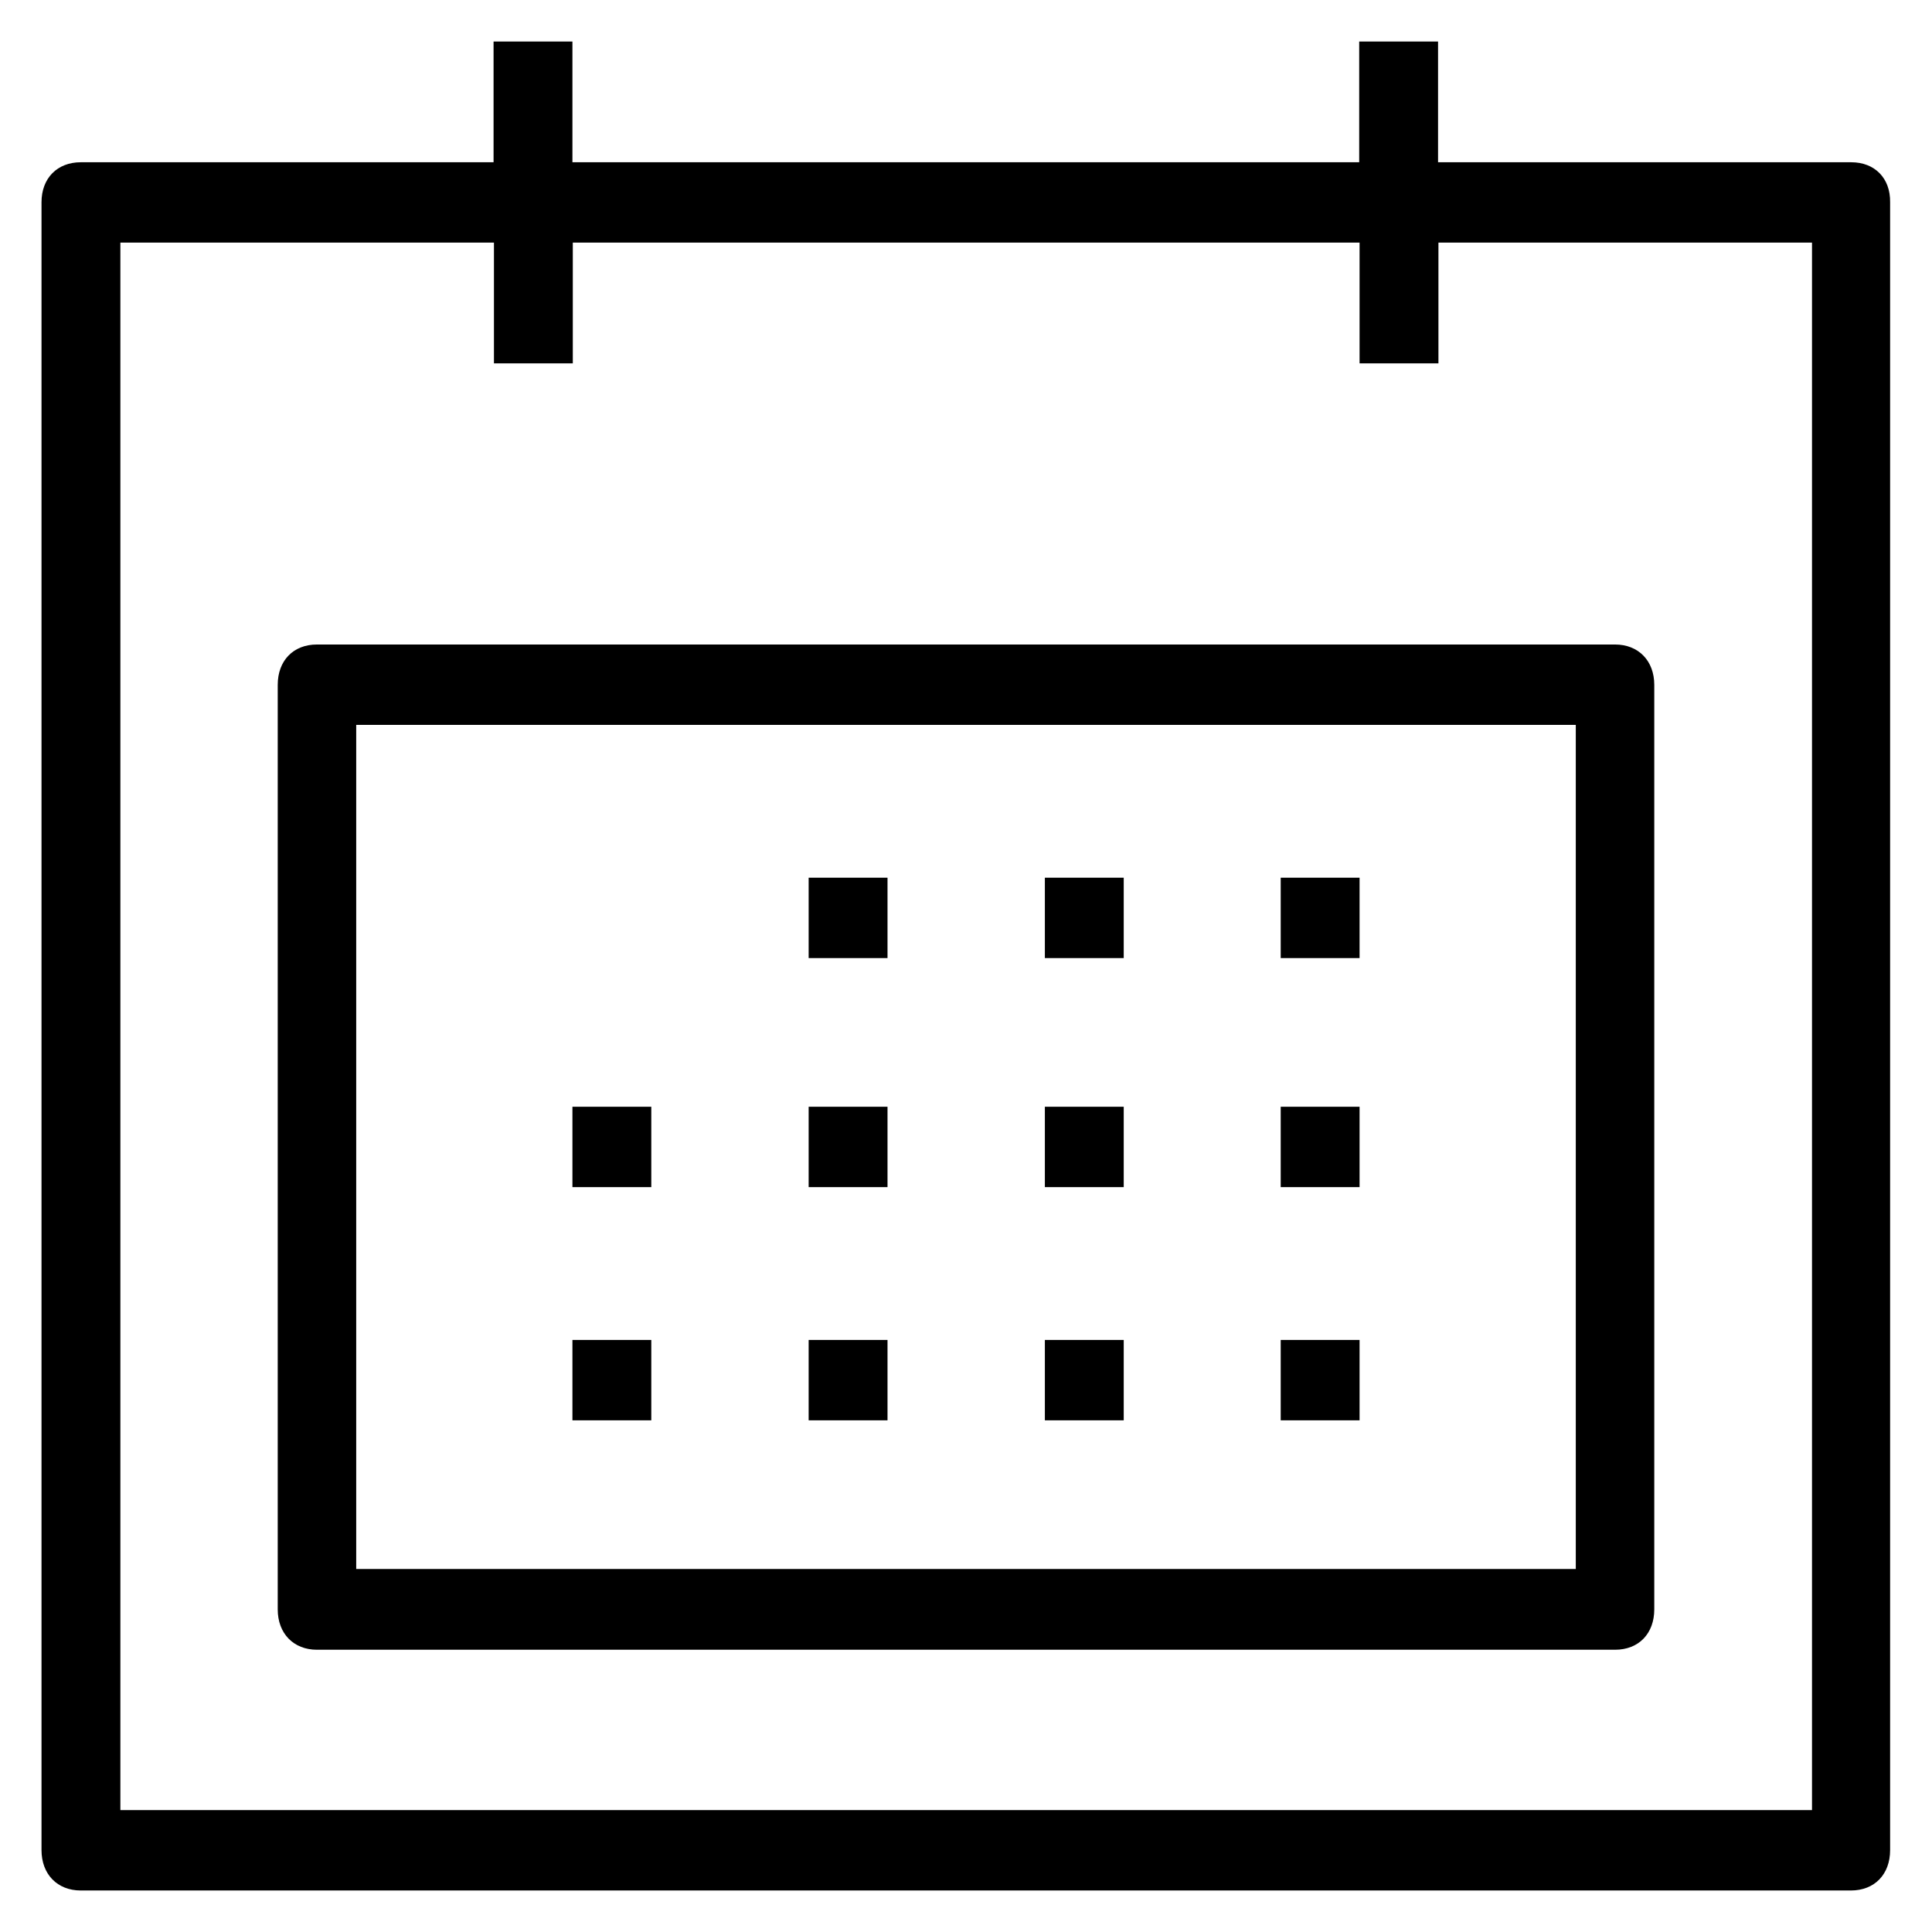
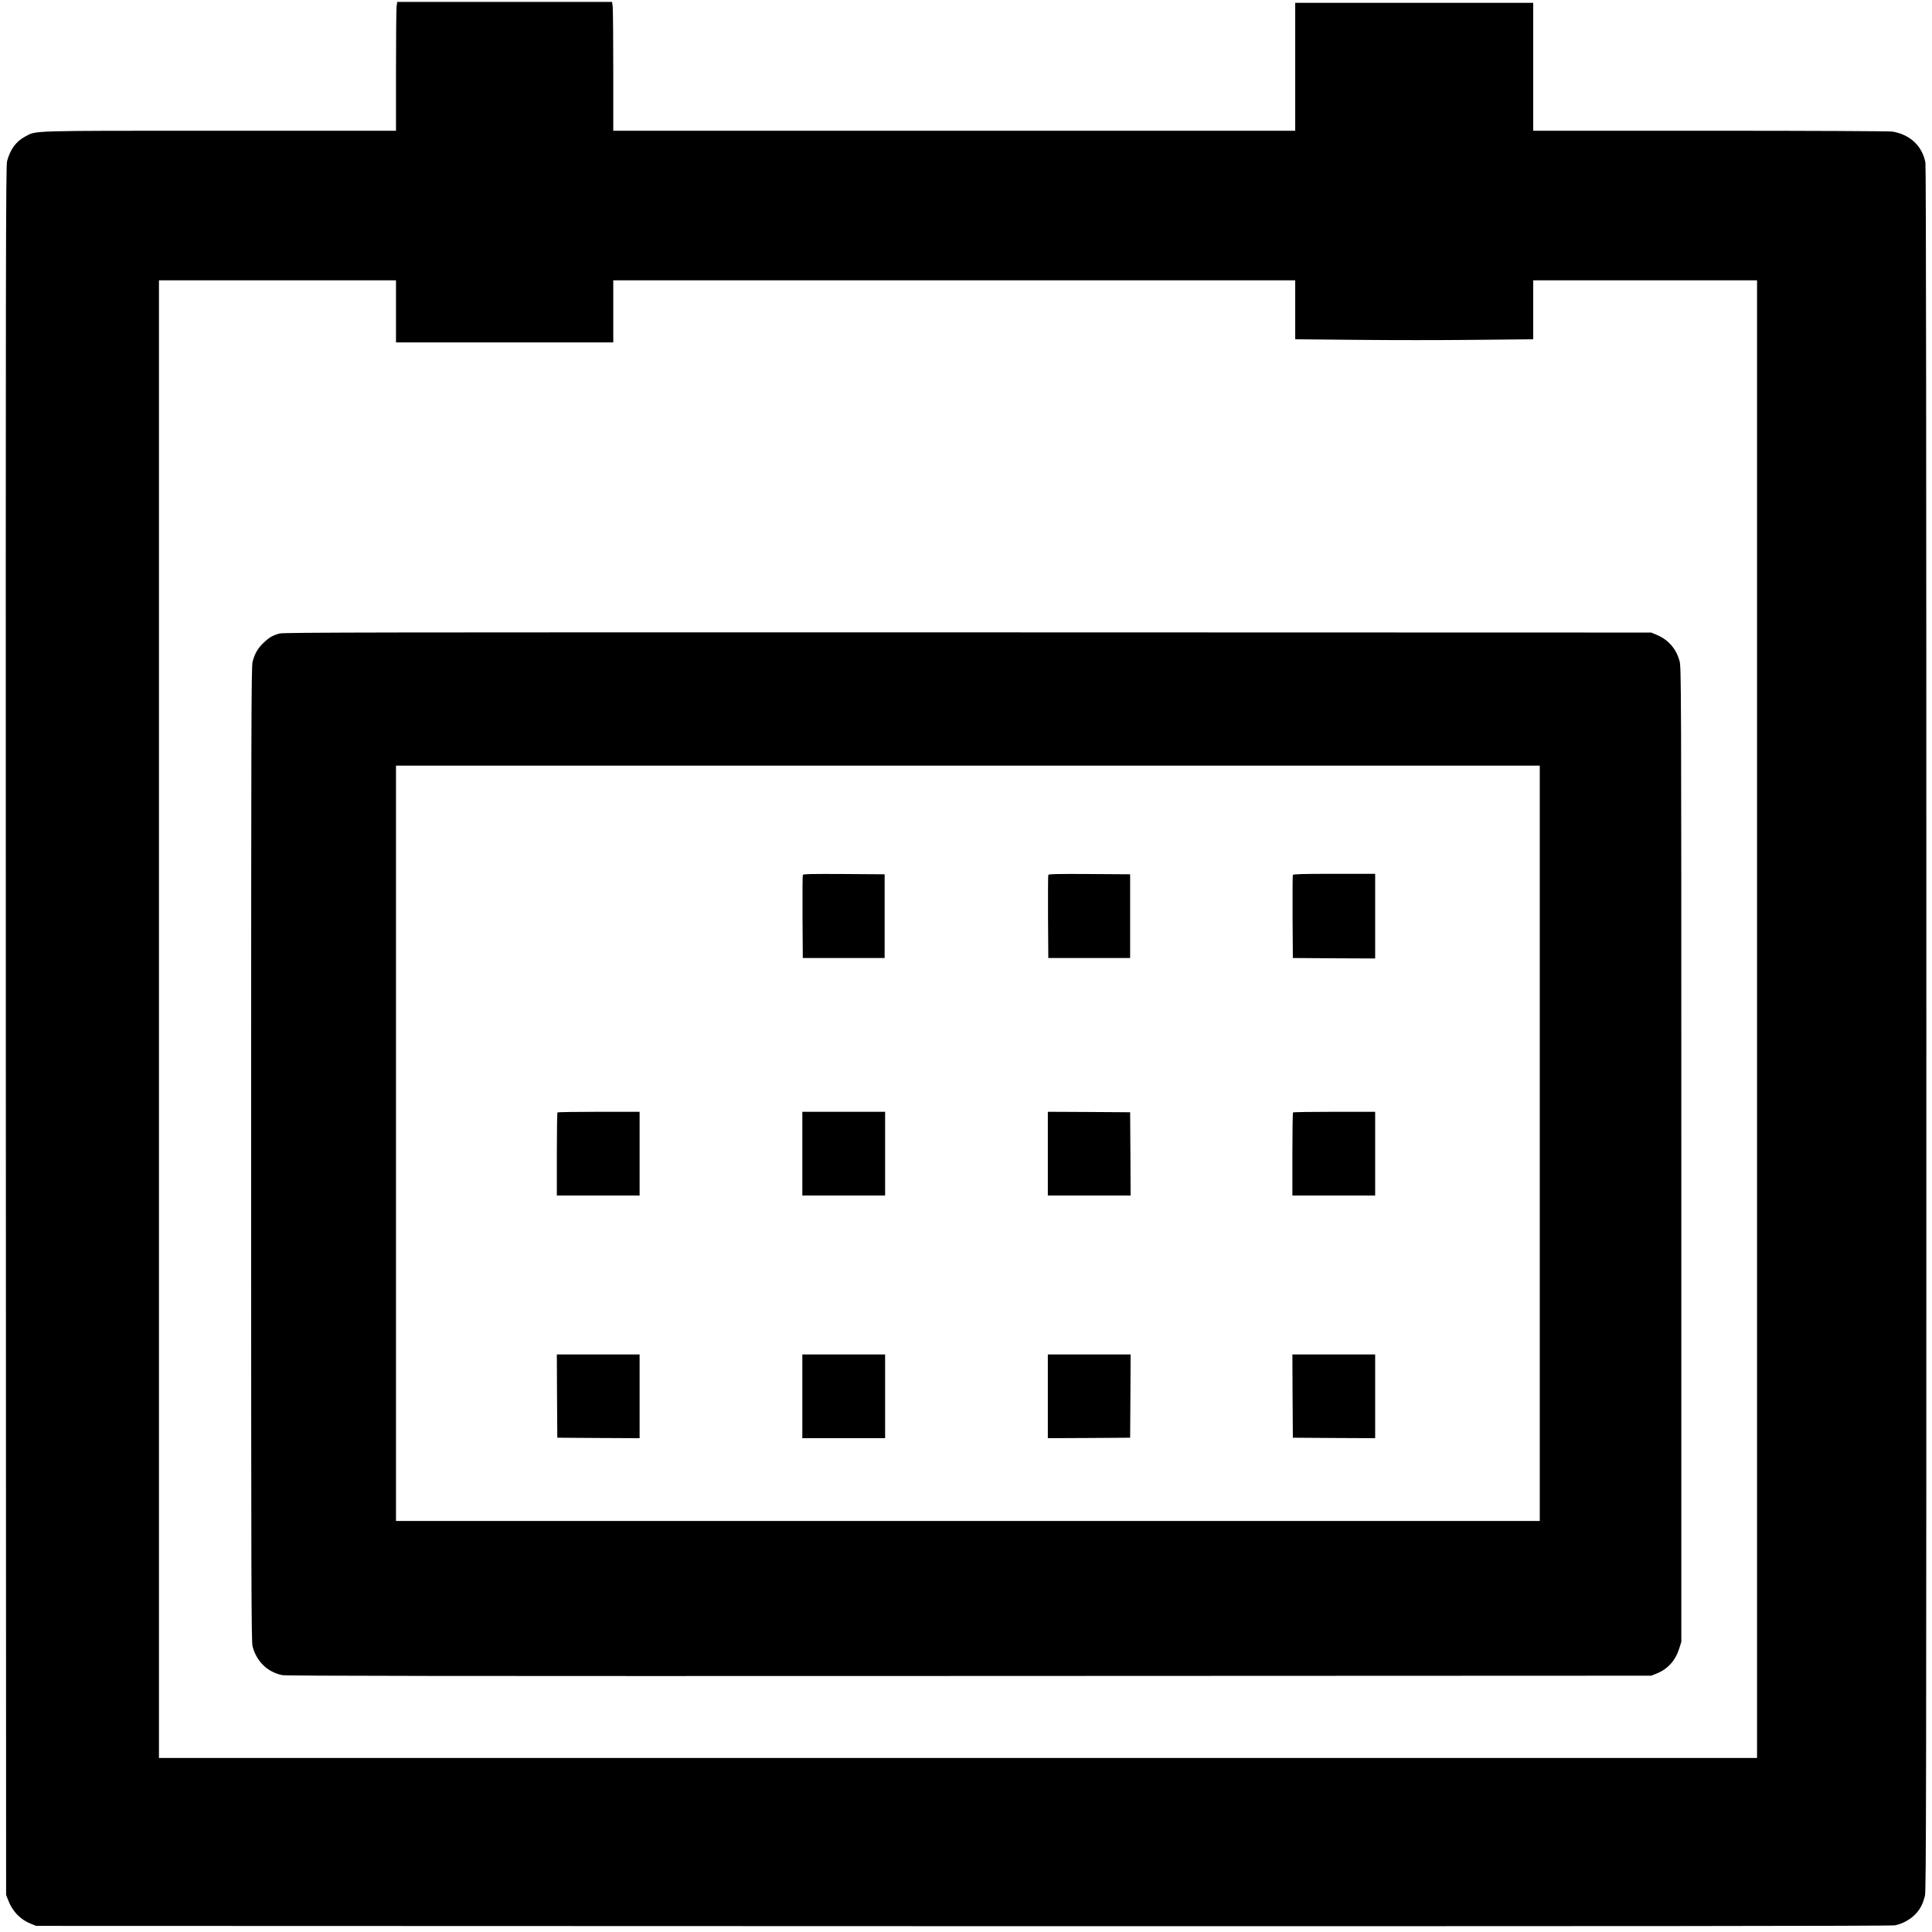
- <svg xmlns="http://www.w3.org/2000/svg" fill="#000000" version="1.1" viewBox="0 0 512 512" enable-background="new 0 0 512 512">
-   <g>
-     <g>
-       <path d="M490.6,43H381.1V11h-20.9v32H151.7V11h-20.9v32H21.4C15.2,43,11,47.2,11,53.6v436.7c0,6.4,4.2,10.7,10.4,10.7h469.1    c6.3,0,10.4-4.3,10.4-10.7V53.6C501,47.2,496.8,43,490.6,43z M480.1,479.7H31.9V64.3h99v32h20.9v-32h208.5v32h20.9v-32h99V479.7z" />
-       <path d="m84,170.8c-6.3,0-10.4,4.3-10.4,10.7v245c0,6.4 4.2,10.7 10.4,10.7h344c6.3,0 10.4-4.3 10.4-10.7v-245c0-6.4-4.2-10.7-10.4-10.7h-344zm333.6,245h-323.2v-223.7h323.2v223.7z" />
-       <rect width="20.9" x="214.3" y="232.6" height="21.3" />
-       <rect width="20.9" x="276.9" y="232.6" height="21.3" />
-       <rect width="20.9" x="339.4" y="232.6" height="21.3" />
-       <rect width="20.9" x="151.7" y="293.3" height="21.3" />
-       <rect width="20.9" x="214.3" y="293.3" height="21.3" />
-       <rect width="20.9" x="276.9" y="293.3" height="21.3" />
-       <rect width="20.9" x="339.4" y="293.3" height="21.3" />
-       <rect width="20.9" x="151.7" y="355.1" height="21.3" />
-       <rect width="20.9" x="214.3" y="355.1" height="21.3" />
-       <rect width="20.9" x="276.9" y="355.1" height="21.3" />
-       <rect width="20.9" x="339.4" y="355.1" height="21.3" />
-     </g>
+ <svg xmlns="http://www.w3.org/2000/svg" version="1.0" width="2054pt" height="2054pt" viewBox="0 0 2054 2054" preserveAspectRatio="xMidYMid meet">
+   <g transform="translate(0,2054) scale(0.1,-0.1)" fill="#000000" stroke="none">
+     <path d="M4216 20468 c-3 -29 -6 -338 -6 -685 l0 -633 -1872 0 c-2058 0 -1949 3 -2069 -61 -100 -53 -161 -138 -194 -264 -13 -55 -15 -1001 -13 -9245 l3 -9185 22 -57 c45 -118 128 -205 240 -250 l58 -23 9855 -3 c7001 -1 9870 1 9907 9 79 16 165 63 218 120 51 54 76 103 100 194 13 53 15 1013 15 9216 0 6094 -3 9174 -10 9210 -33 176 -163 299 -350 330 -32 5 -858 9 -1937 9 l-1883 0 0 680 0 680 -1265 0 -1265 0 0 -680 0 -680 -3625 0 -3625 0 0 633 c0 347 -3 656 -6 685 l-7 52 -1142 0 -1142 0 -7 -52z m-6 -3238 l0 -330 1155 0 1155 0 0 330 0 330 3625 0 3625 0 0 -313 0 -314 648 -6 c356 -4 925 -4 1265 0 l617 6 0 314 0 313 1190 0 1190 0 0 -7855 0 -7855 -8495 0 -8495 0 0 7855 0 7855 1260 0 1260 0 0 -330z" />
+     <path d="M2972 13805 c-74 -21 -108 -40 -170 -99 -60 -56 -95 -116 -117 -203 -13 -50 -15 -677 -15 -5233 0 -4561 2 -5183 15 -5233 42 -160 157 -273 315 -306 42 -9 1789 -11 7305 -9 l7250 3 58 23 c119 48 199 138 240 267 l22 70 0 5180 c0 5028 -1 5182 -19 5248 -36 131 -121 228 -246 279 l-55 23 -7265 2 c-6250 1 -7272 0 -7318 -12z m13398 -5420 l0 -4015 -6080 0 -6080 0 0 4015 0 4015 6080 0 6080 0 0 -4015z" />
+     <path d="M8535 11238 c-3 -7 -4 -209 -3 -448 l3 -435 435 0 435 0 0 445 0 445 -433 3 c-341 2 -434 0 -437 -10z" />
+     <path d="M11145 11238 c-3 -7 -4 -209 -3 -448 l3 -435 435 0 435 0 0 445 0 445 -433 3 c-341 2 -434 0 -437 -10z" />
+     <path d="M13745 11238 c-3 -7 -4 -209 -3 -448 l3 -435 438 -3 437 -2 0 450 0 450 -435 0 c-339 0 -437 -3 -440 -12z" />
+     <path d="M5927 8713 c-4 -3 -7 -204 -7 -445 l0 -438 440 0 440 0 0 445 0 445 -433 0 c-239 0 -437 -3 -440 -7z" />
+     <path d="M8530 8275 l0 -445 440 0 440 0 0 445 0 445 -440 0 -440 0 0 -445z" />
+     <path d="M11140 8275 l0 -445 440 0 440 0 -2 443 -3 442 -437 3 -438 2 0 -445z" />
+     <path d="M13747 8713 c-4 -3 -7 -204 -7 -445 l0 -438 440 0 440 0 0 445 0 445 -433 0 c-239 0 -437 -3 -440 -7z" />
+     <path d="M5922 5698 l3 -443 438 -3 437 -2 0 445 0 445 -440 0 -440 0 2 -442z" />
+     <path d="M8530 5695 l0 -445 440 0 440 0 0 445 0 445 -440 0 -440 0 0 -445z" />
+     <path d="M11140 5695 l0 -445 438 2 437 3 3 443 2 442 -440 0 -440 0 0 -445z" />
+     <path d="M13742 5698 l3 -443 438 -3 437 -2 0 445 0 445 -440 0 -440 0 2 -442z" />
  </g>
</svg>
